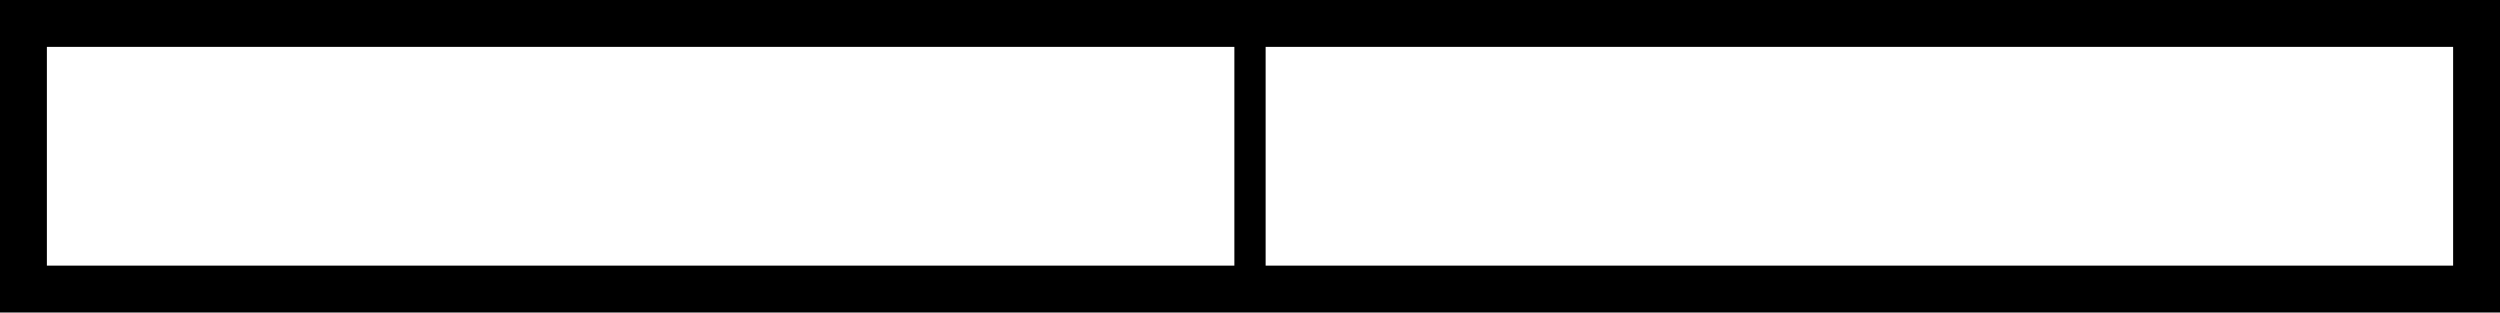
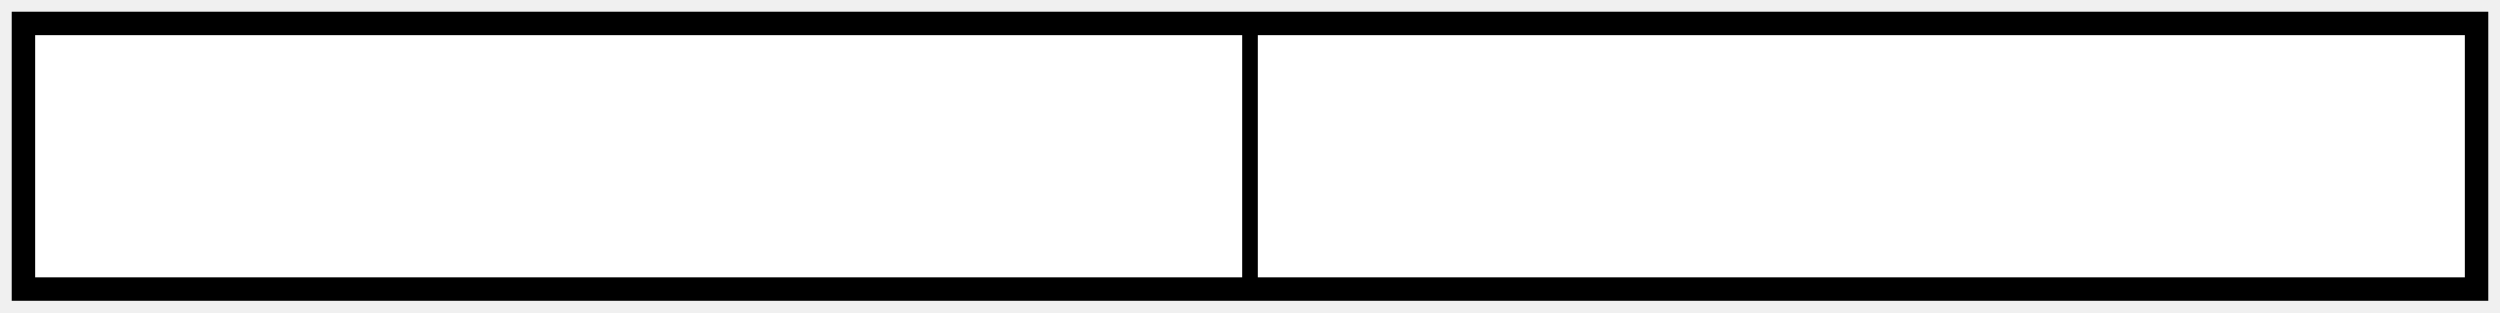
<svg xmlns="http://www.w3.org/2000/svg" viewBox="0 0 160 20">
-   <rect x="1.5" y="1.5" width="157" height="17" fill="#ffffff" stroke="#000000" stroke-width="3" />
-   <line x1="80" y1="1.5" x2="80" y2="18.5" stroke="#000000" stroke-width="2" />
+   <rect x="1.5" y="1.5" width="157" height="17" fill="#ffffff" stroke="#000000" stroke-width="1.5" />
+   <line x1="80" y1="1.5" x2="80" y2="18.5" stroke="#000000" stroke-width="1" />
</svg>
